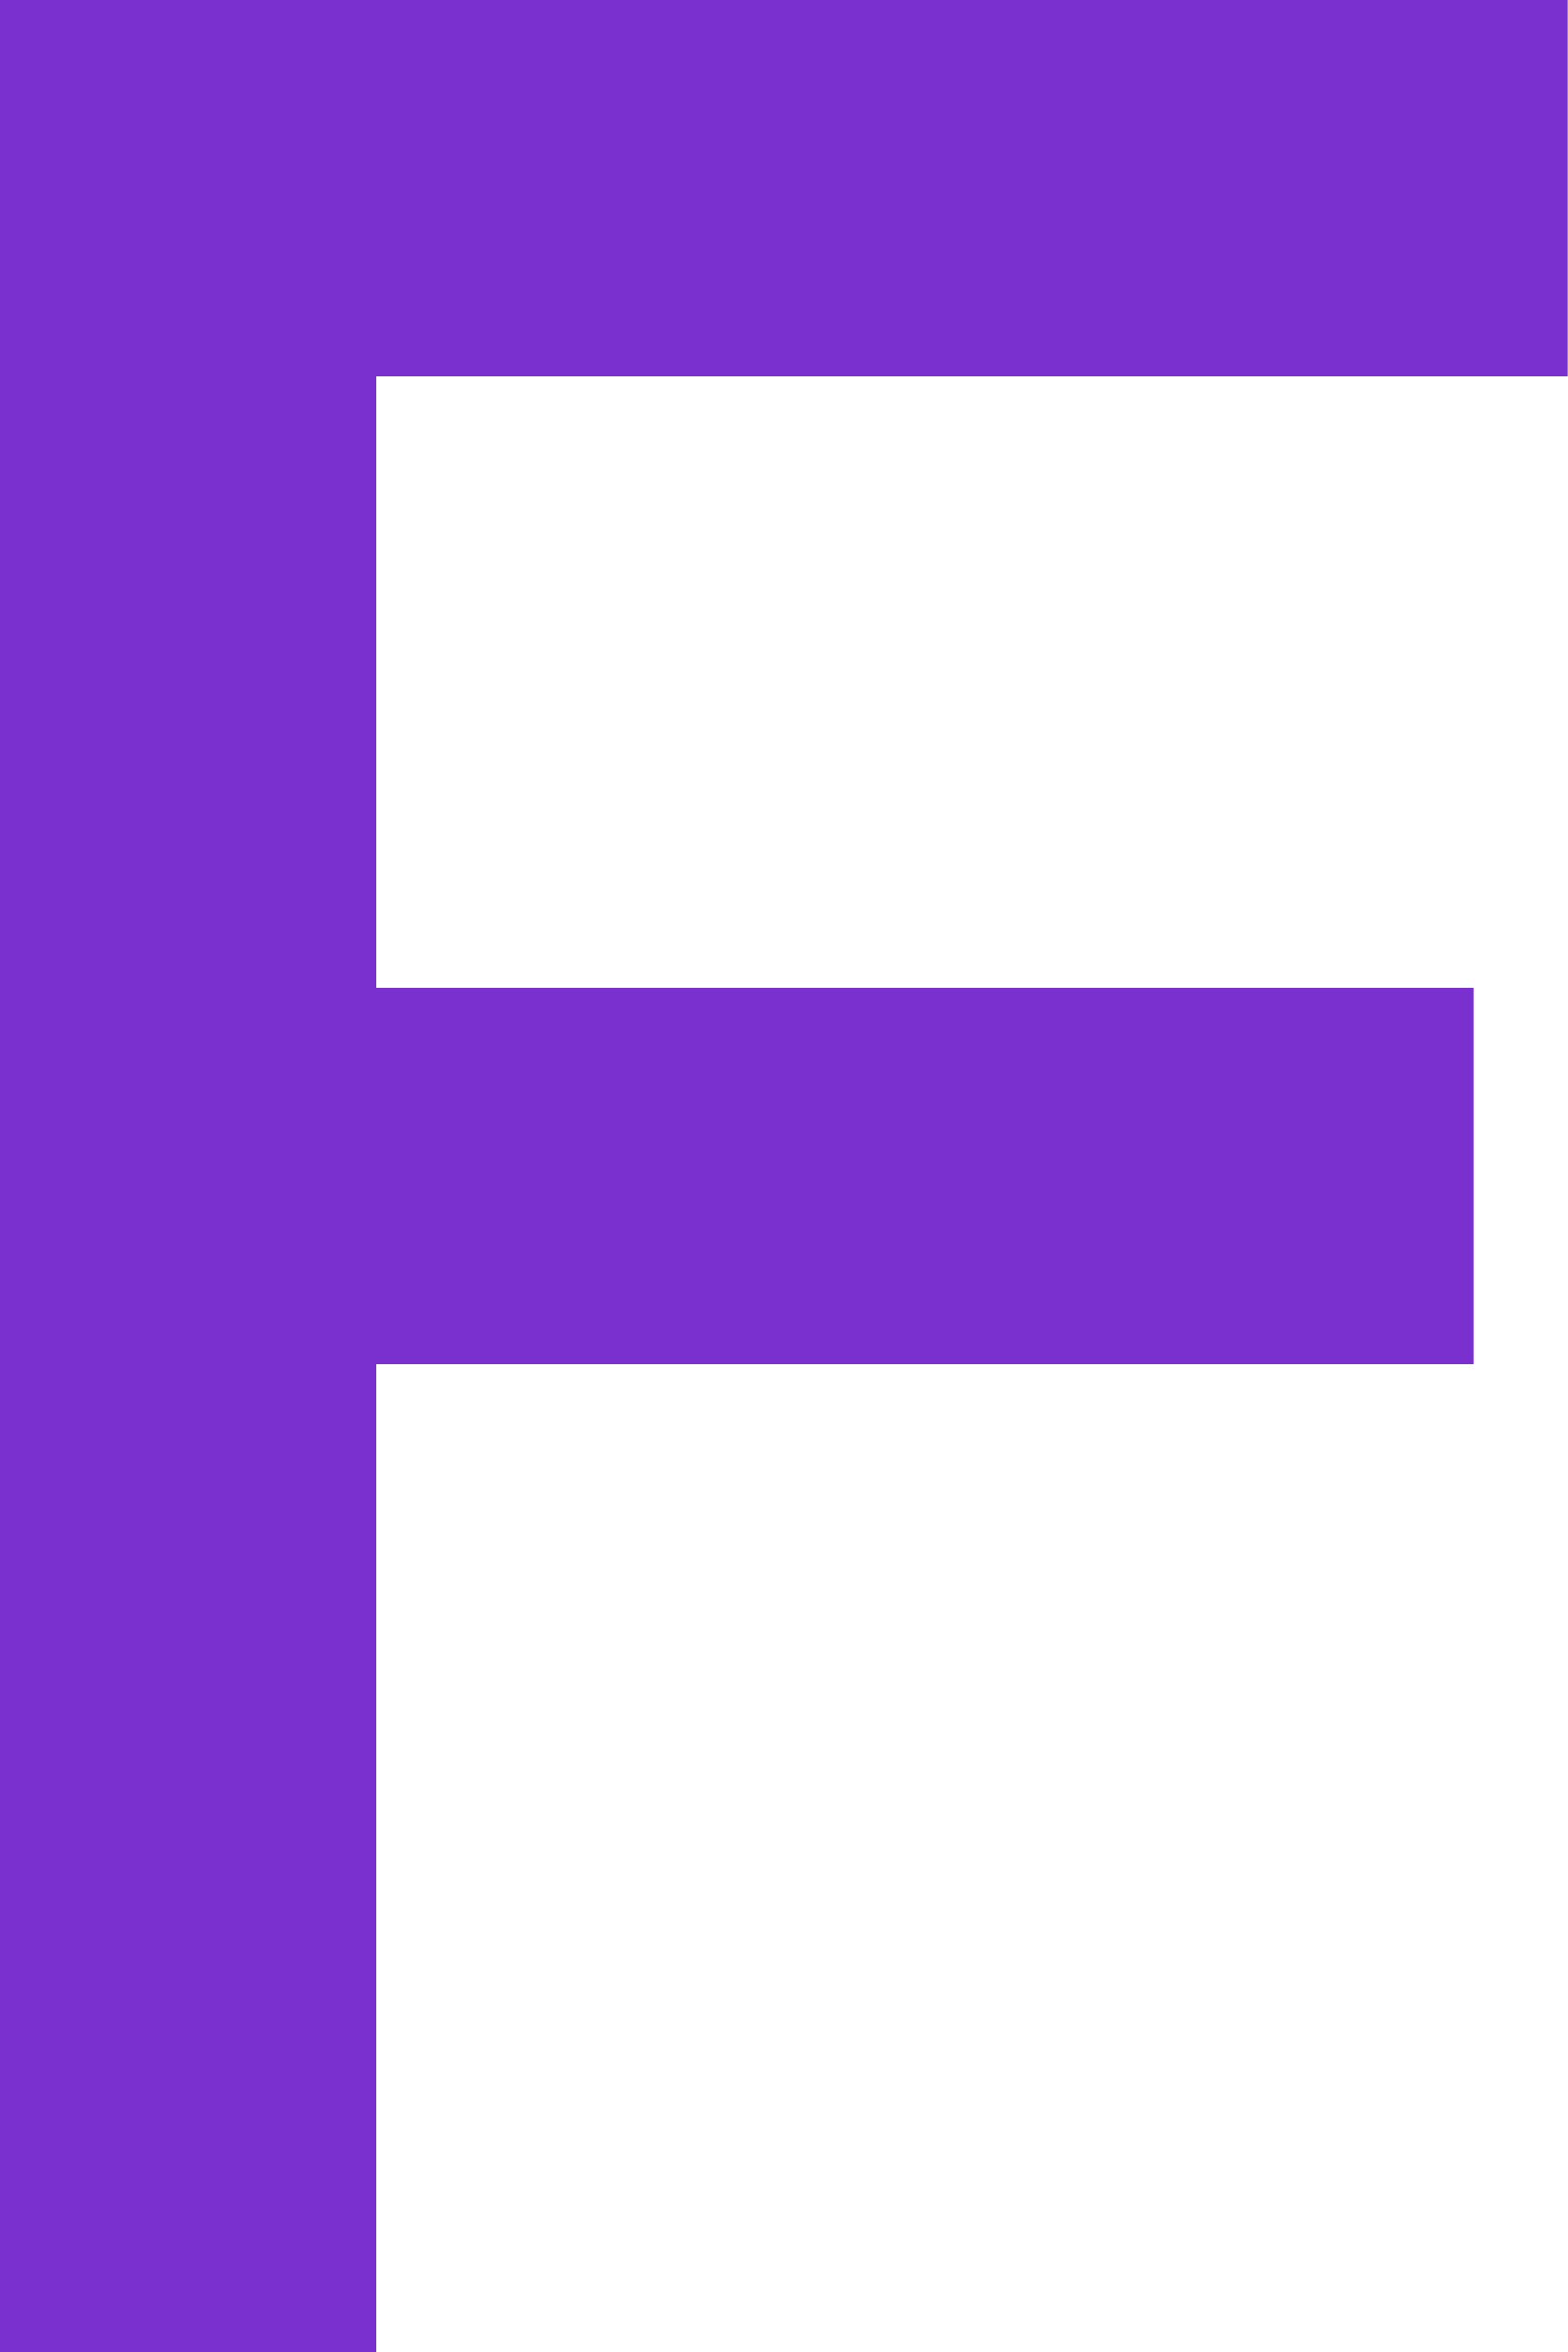
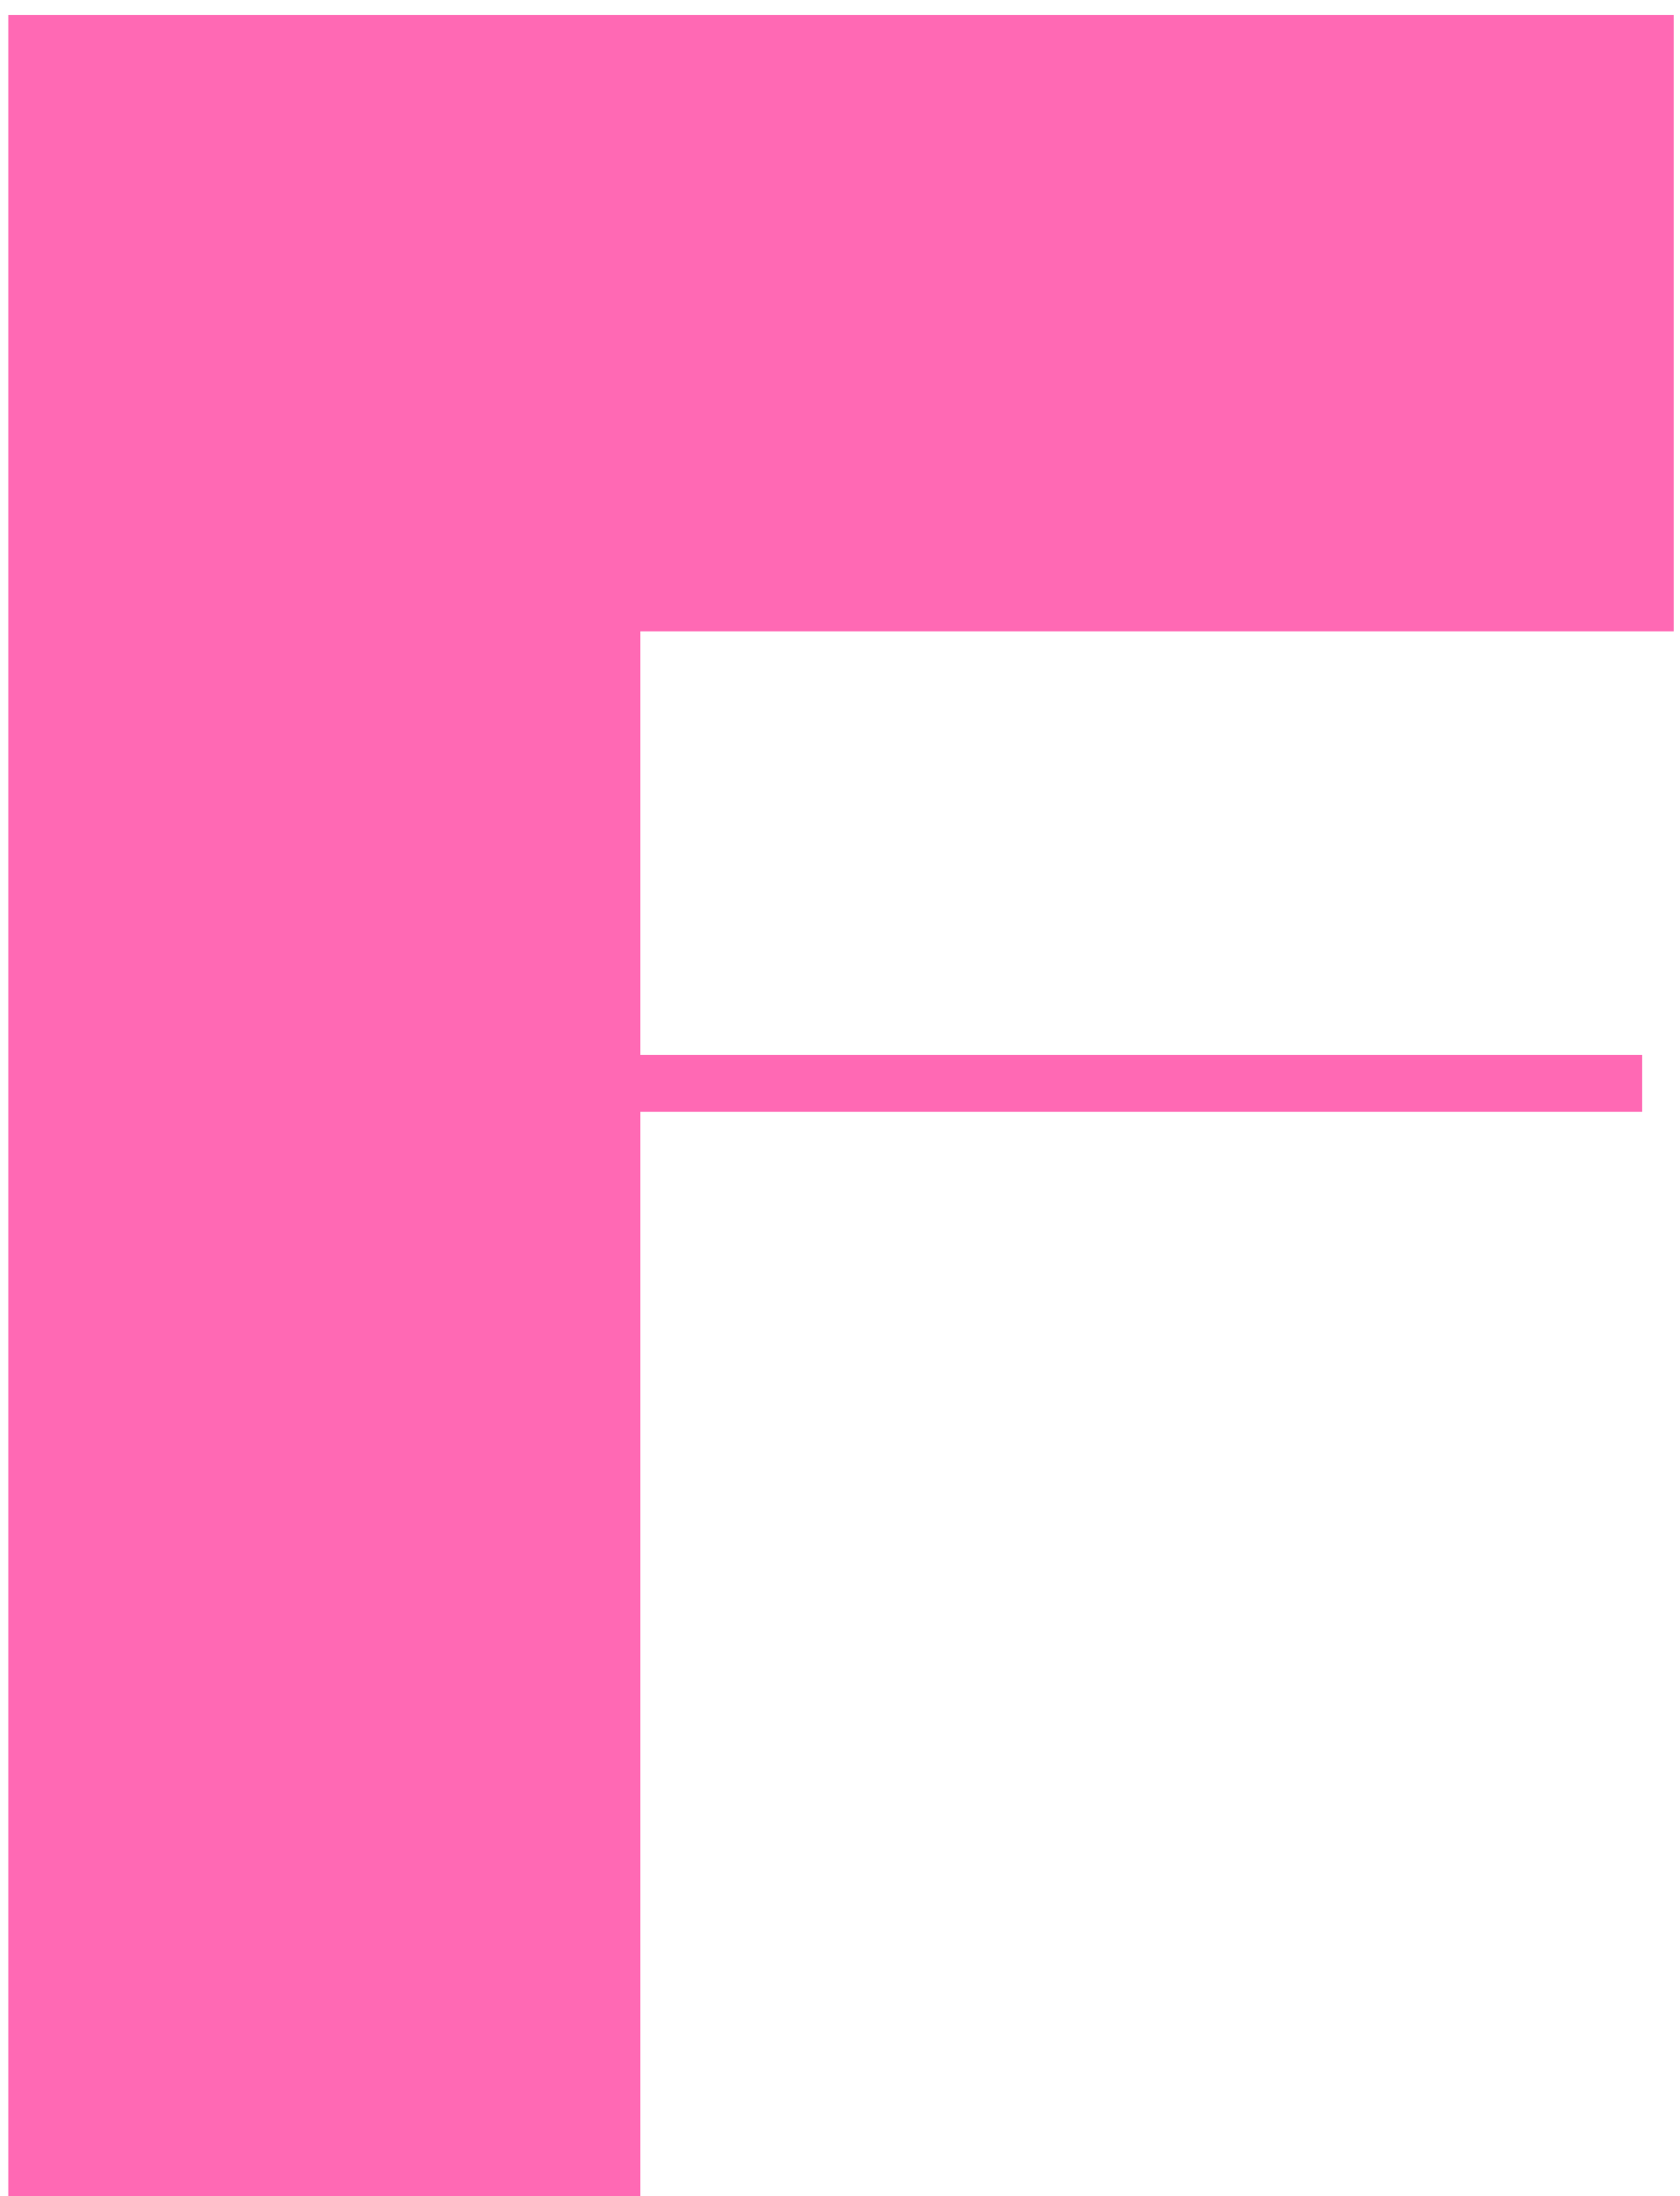
- <svg xmlns="http://www.w3.org/2000/svg" width="80" height="120" viewBox="0 0 80 120">
-   <g id="Calque_2" data-name="Calque 2">
-     <g id="Calque_1-2" data-name="Calque 1">
-       <polygon points="80 19.2 80 0 0 0 0 120 19.2 120 19.2 69.6 75.2 69.6 75.2 50.4 19.2 50.4 19.2 19.2 80 19.2" fill="#7a30cf" />
-     </g>
-   </g>
+ <svg xmlns="http://www.w3.org/2000/svg" width="101" height="132" viewBox="0 0 101 132" fill="none">
+   <path d="M100.63 0.9V37.95H38.5V63.41H98.73V66.83H38.5V132H0.5V0.9H100.63Z" fill="#FF69B4" />
</svg>
